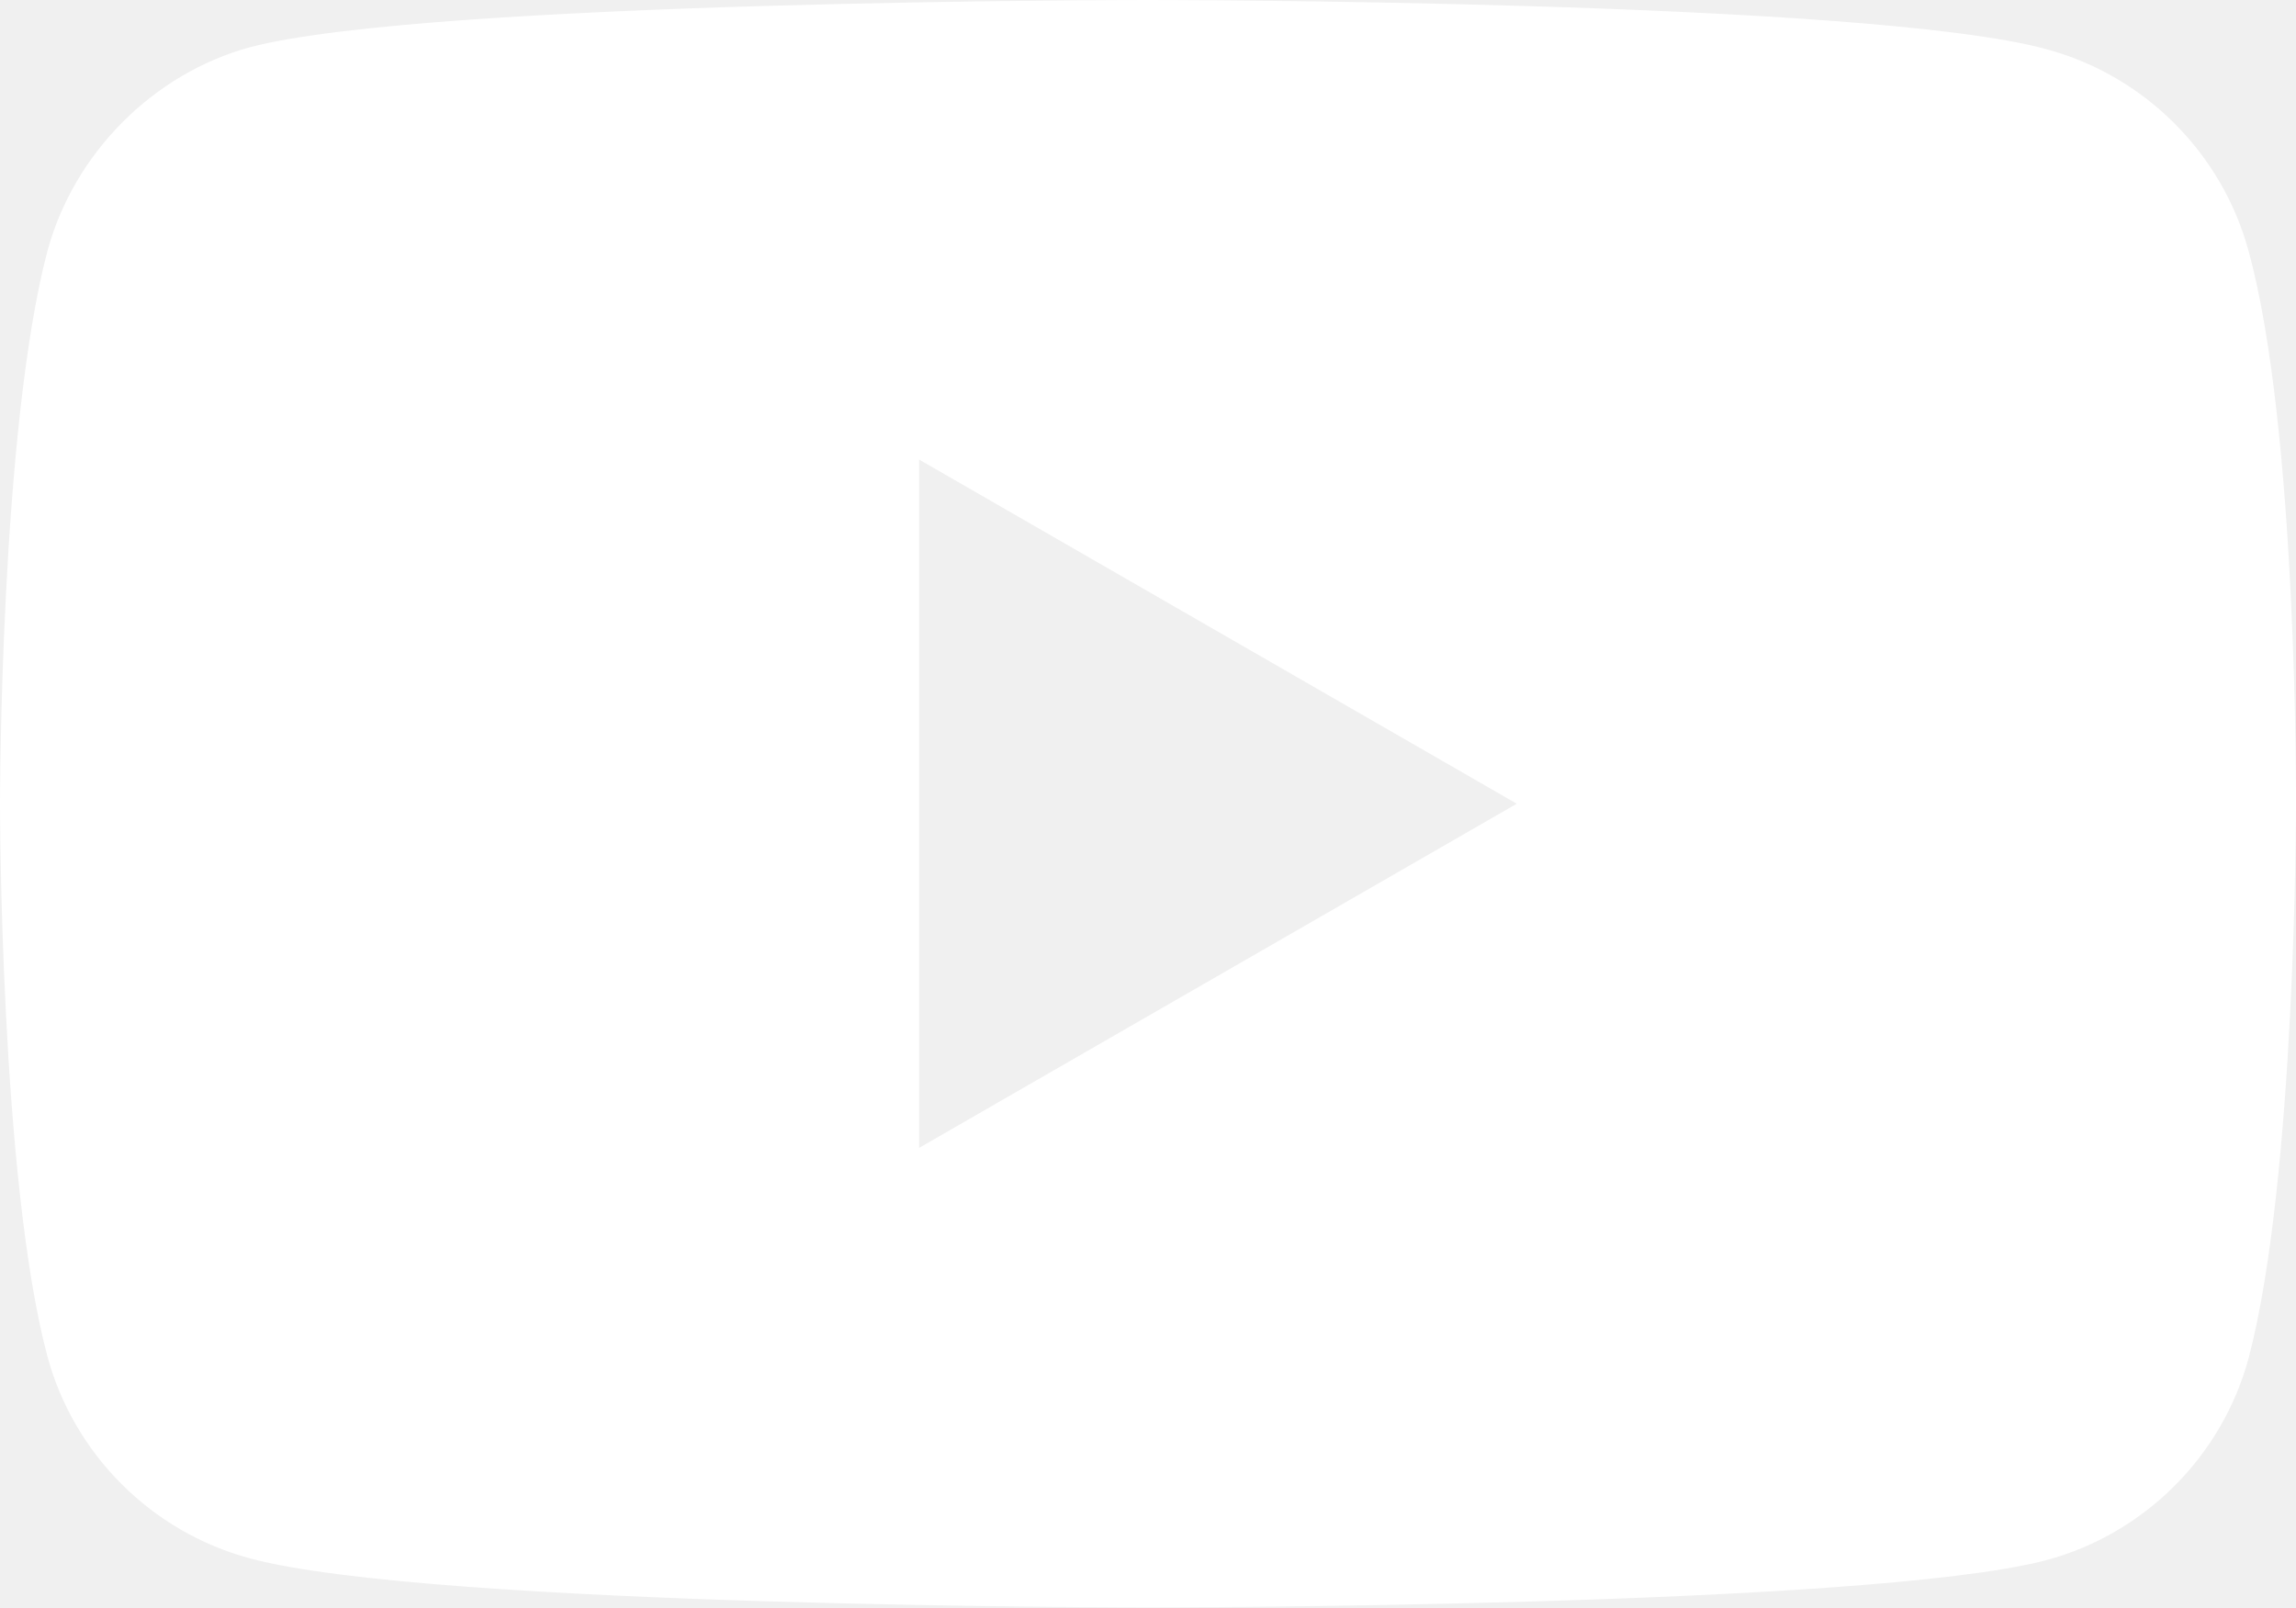
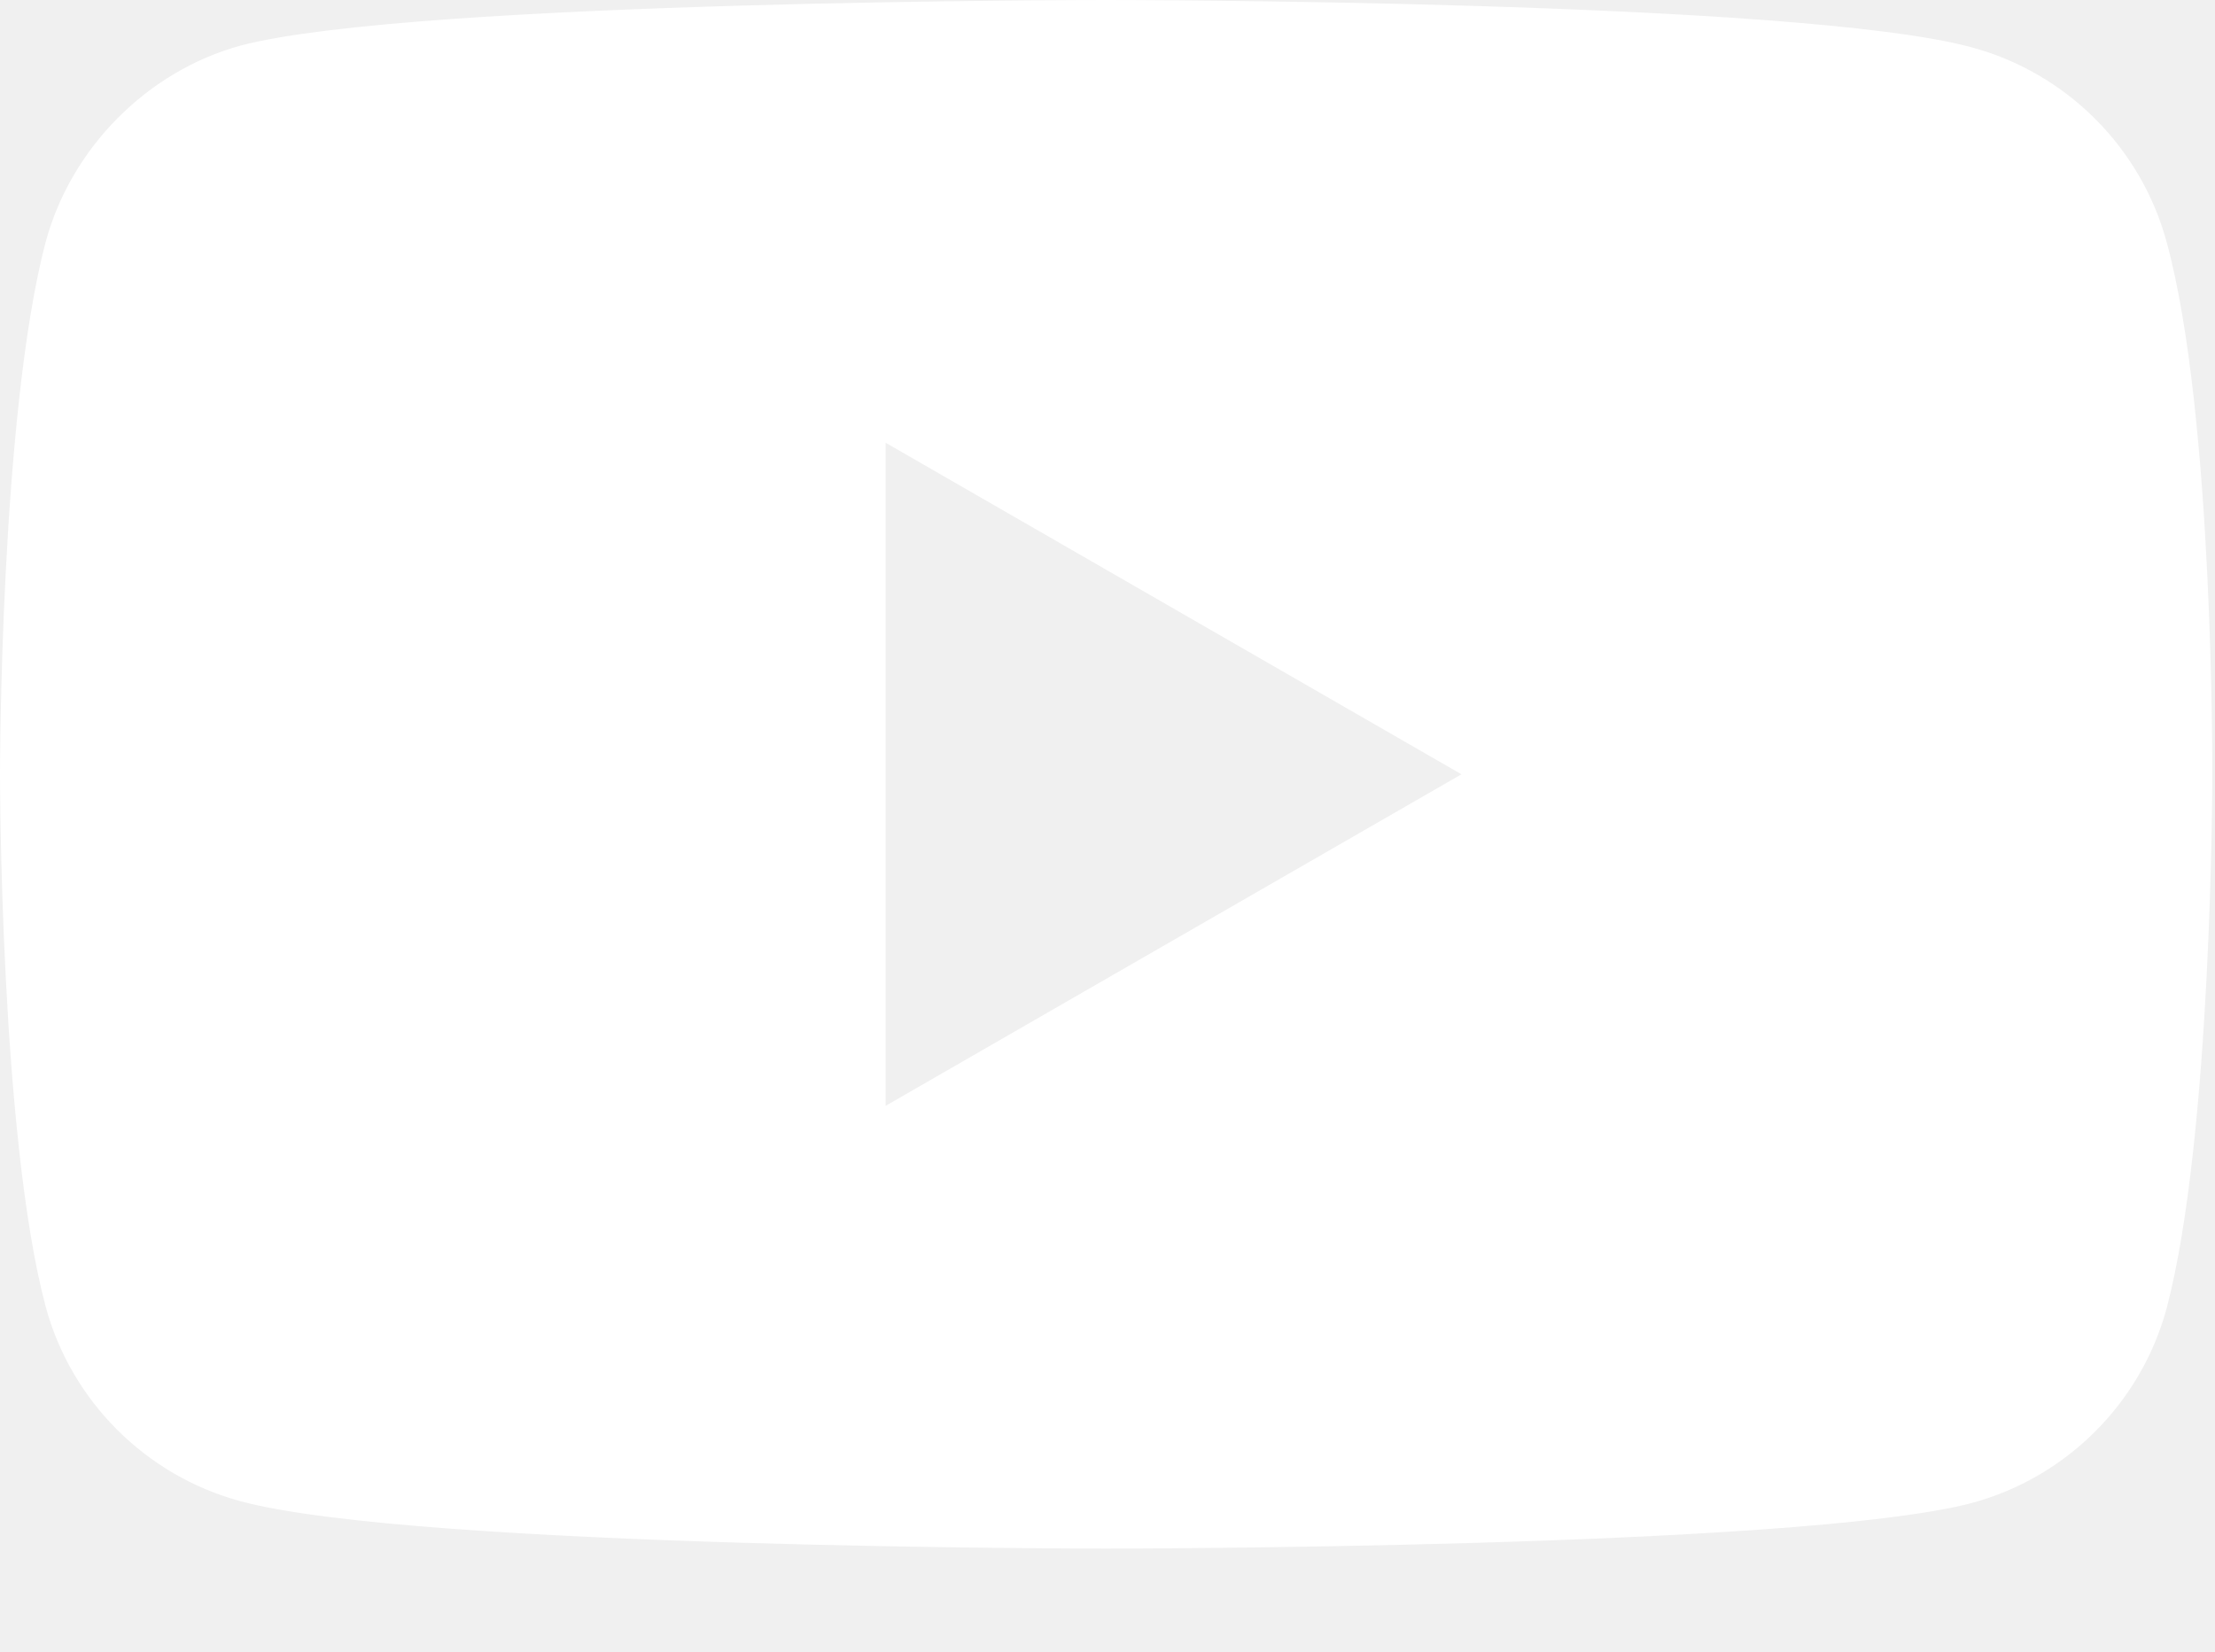
- <svg xmlns="http://www.w3.org/2000/svg" version="1.1" id="Layer_1" x="0px" y="0px" viewBox="0 0 71.412 50" xml:space="preserve" width="71.412" height="50">
-   <defs id="defs31" />
-   <g transform="scale(0.5882353,0.5882353)">
-     <path style="fill:#ffffff;fill-opacity:1" d="M 35.705 0 C 35.705 0 13.354 0 7.766 1.471 C 4.766 2.294 2.294 4.765 1.471 7.824 C 0 13.412 -2.9605947e-016 25 0 25 C 0 25 0 36.646 1.471 42.176 C 2.294 45.235 4.707 47.647 7.766 48.471 C 13.413 50 35.705 50 35.705 50 C 35.705 50 58.058 50 63.646 48.529 C 66.705 47.706 69.118 45.293 69.941 42.234 C 71.412 36.646 71.412 25.059 71.412 25.059 C 71.412 25.059 71.471 13.412 69.941 7.824 C 69.118 4.765 66.705 2.353 63.646 1.529 C 58.058 -0 35.705 2.9605947e-016 35.705 0 z M 28.588 14.295 L 47.176 25 L 28.588 35.705 L 28.588 14.295 z " transform="scale(1.7,1.7)" id="path7" />
-   </g>
+ <svg viewBox="0 0 21.45 16">
+   <path fill="#fff" d="M 35.705 0 C 35.705 0 13.354 0 7.766 1.471 C 4.766 2.294 2.294 4.765 1.471 7.824 C 0 13.412 -2.9605947e-016 25 0 25 C 0 25 0 36.646 1.471 42.176 C 2.294 45.235 4.707 47.647 7.766 48.471 C 13.413 50 35.705 50 35.705 50 C 35.705 50 58.058 50 63.646 48.529 C 66.705 47.706 69.118 45.293 69.941 42.234 C 71.412 36.646 71.412 25.059 71.412 25.059 C 71.412 25.059 71.471 13.412 69.941 7.824 C 69.118 4.765 66.705 2.353 63.646 1.529 C 58.058 -0 35.705 2.9605947e-016 35.705 0 z M 28.588 14.295 L 47.176 25 L 28.588 35.705 L 28.588 14.295 z " transform="scale(0.3)" />
</svg>
